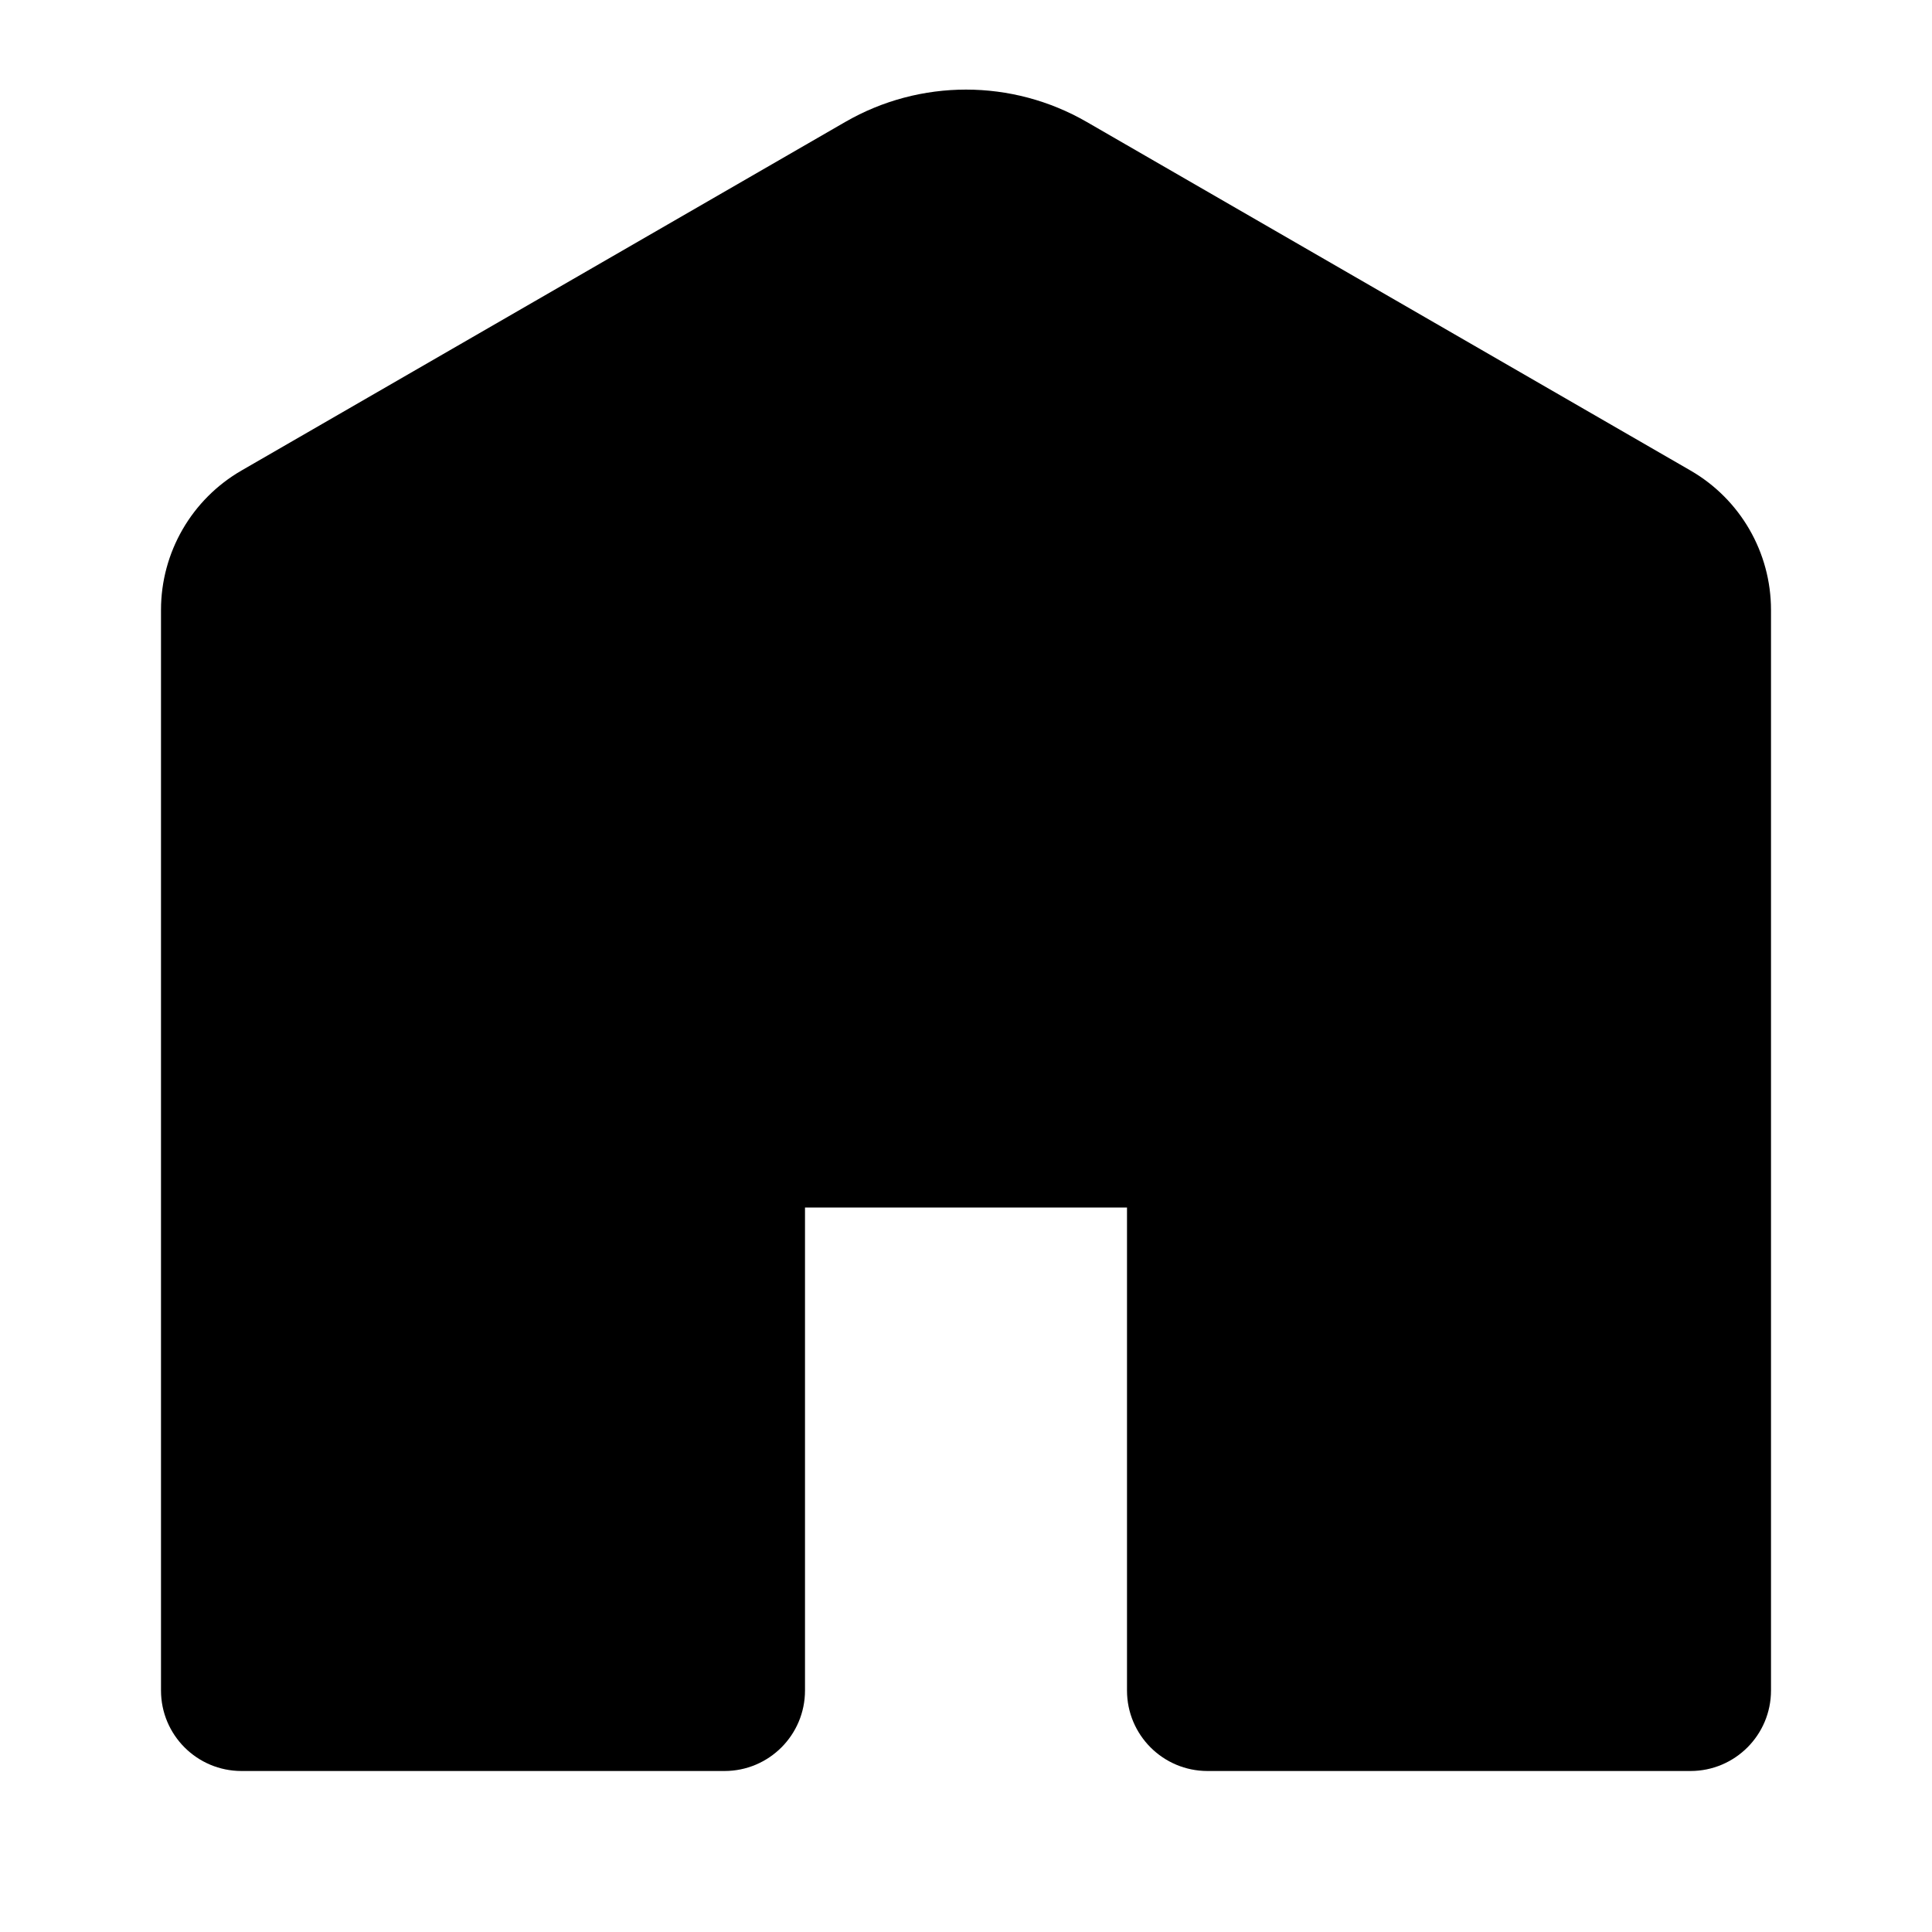
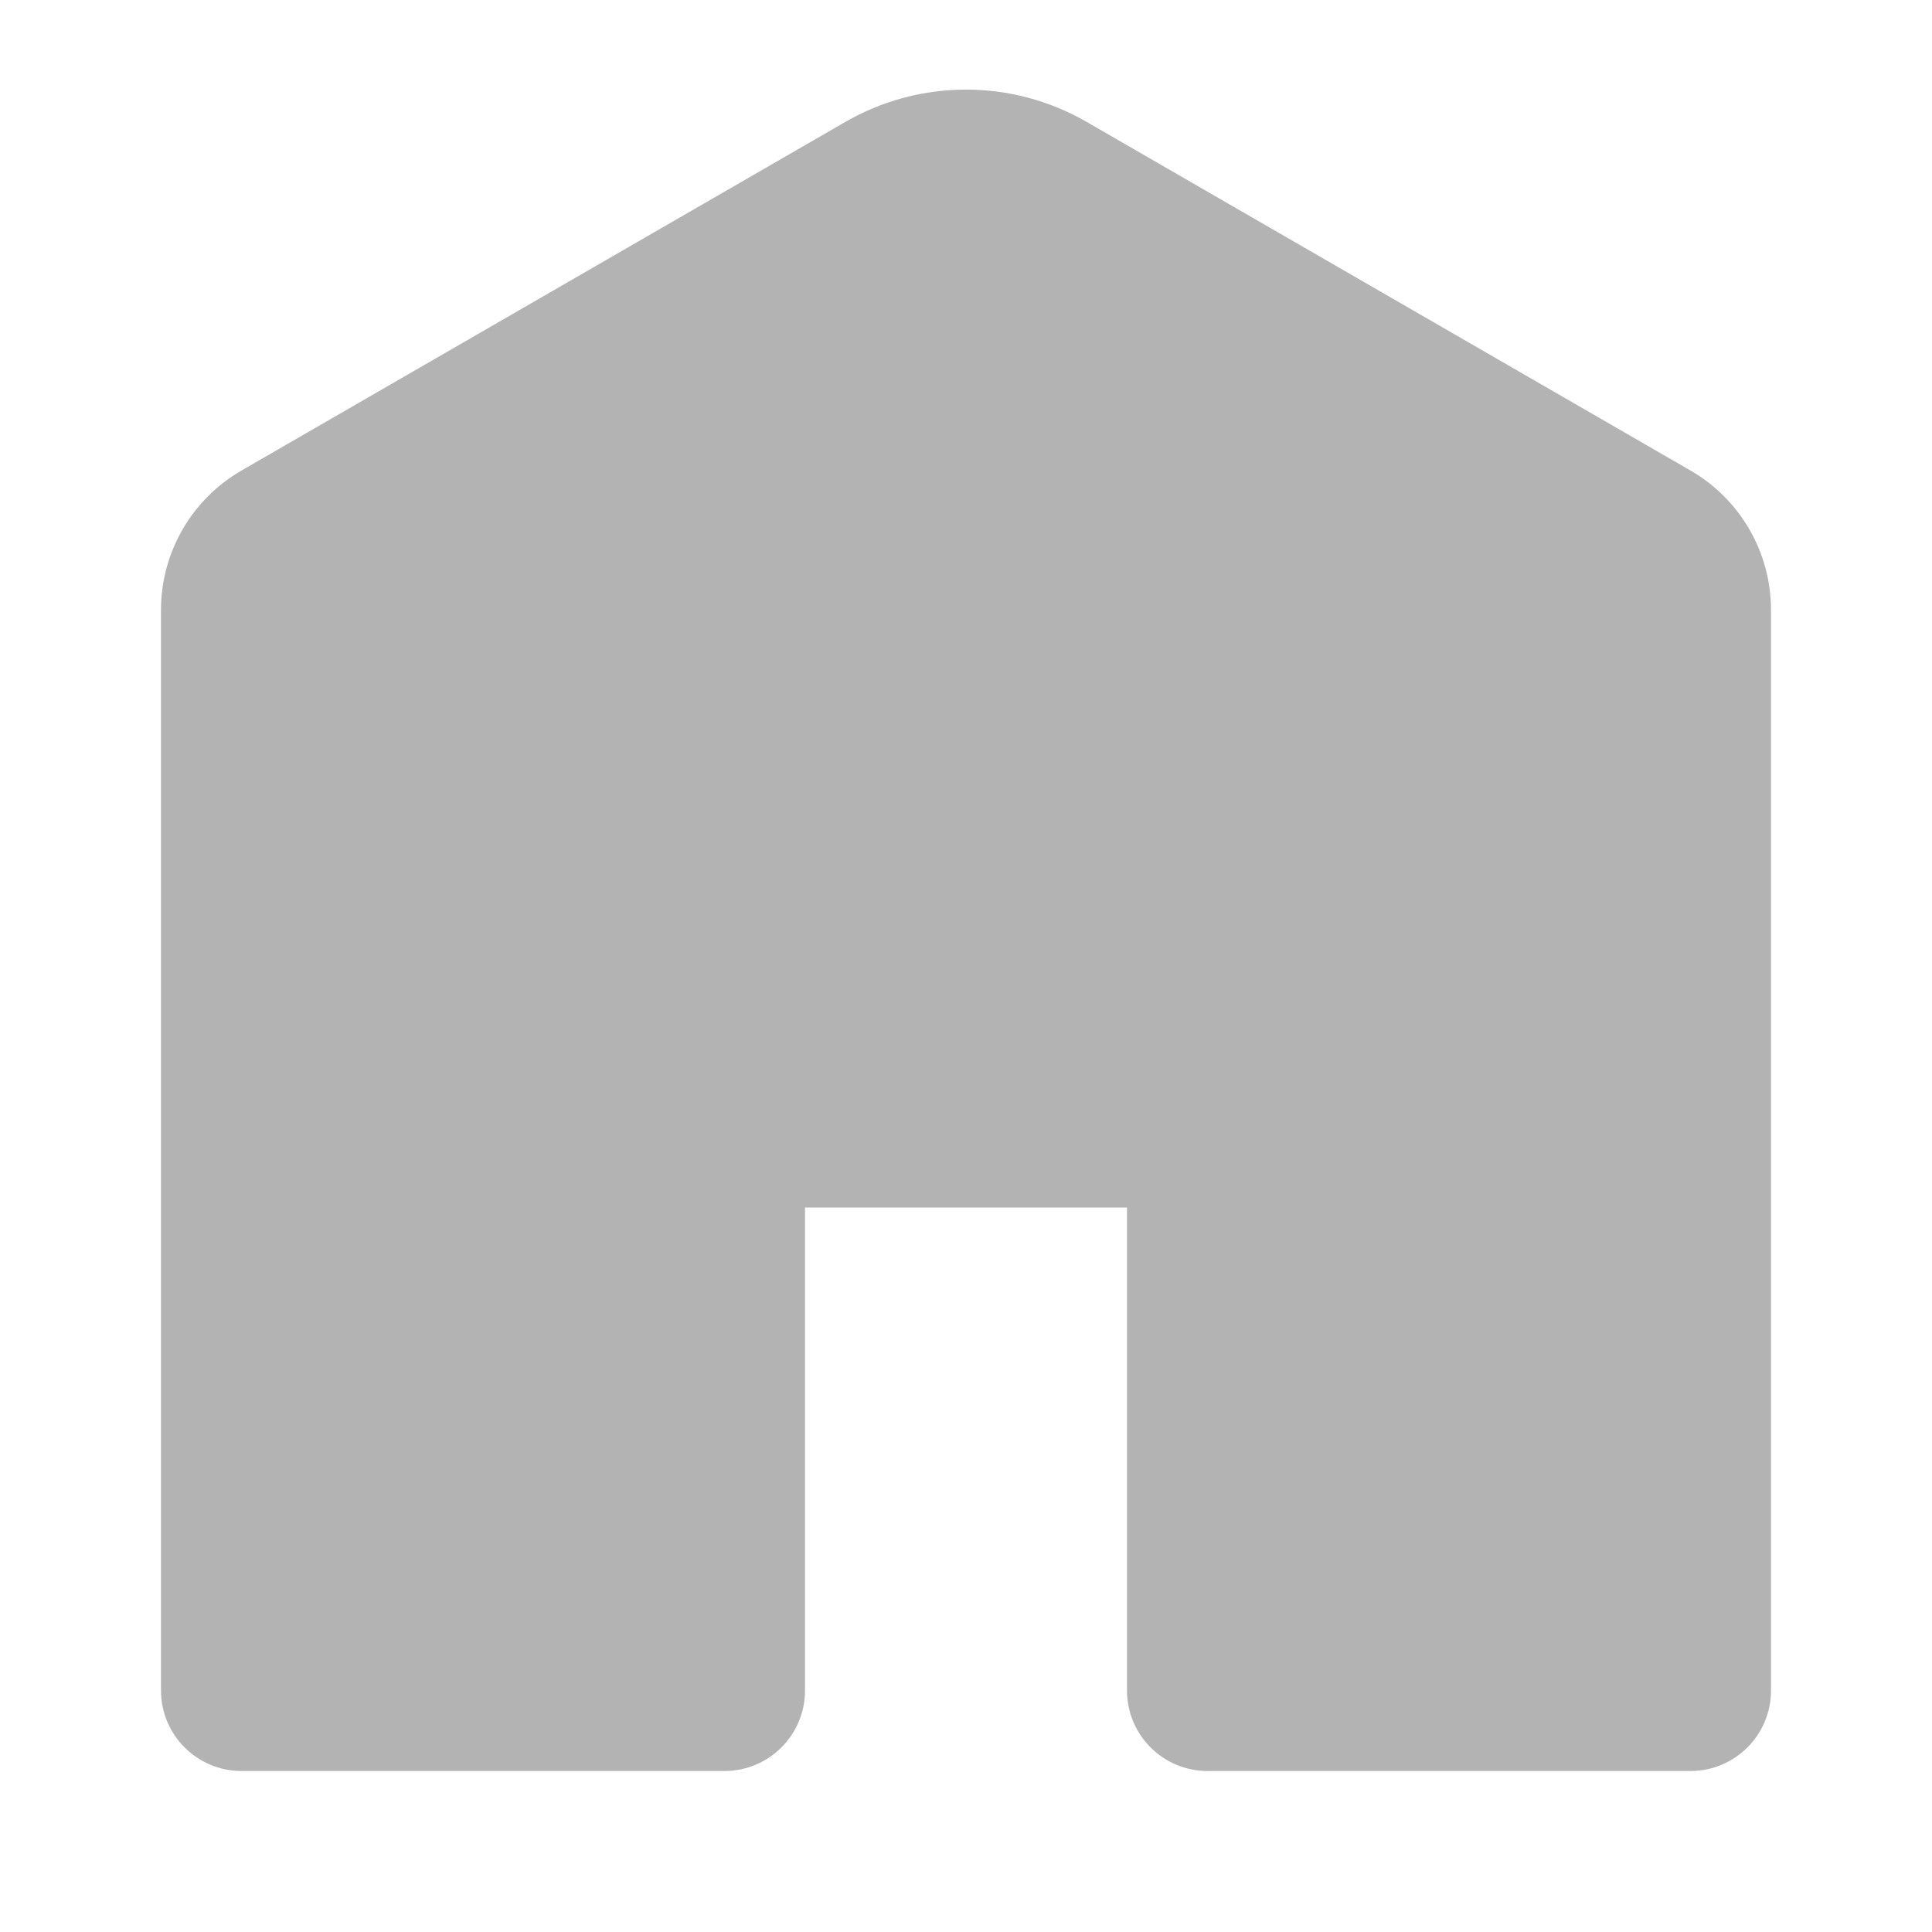
- <svg xmlns="http://www.w3.org/2000/svg" role="img" height="24" width="24" viewBox="0 0 24 24" fill="b3b3b3">
+ <svg xmlns="http://www.w3.org/2000/svg" role="img" height="24" width="24" viewBox="0 0 24 24" fill="#b3b3b3">
  <path d="M13.5 1.515a3 3 0 00-3 0L3 5.845a2 2 0 00-1 1.732V21a1 1 0 001 1h6a1 1 0 001-1v-6h4v6a1 1 0 001 1h6a1 1 0 001-1V7.577a2 2 0 00-1-1.732l-7.5-4.33z" />
</svg>
